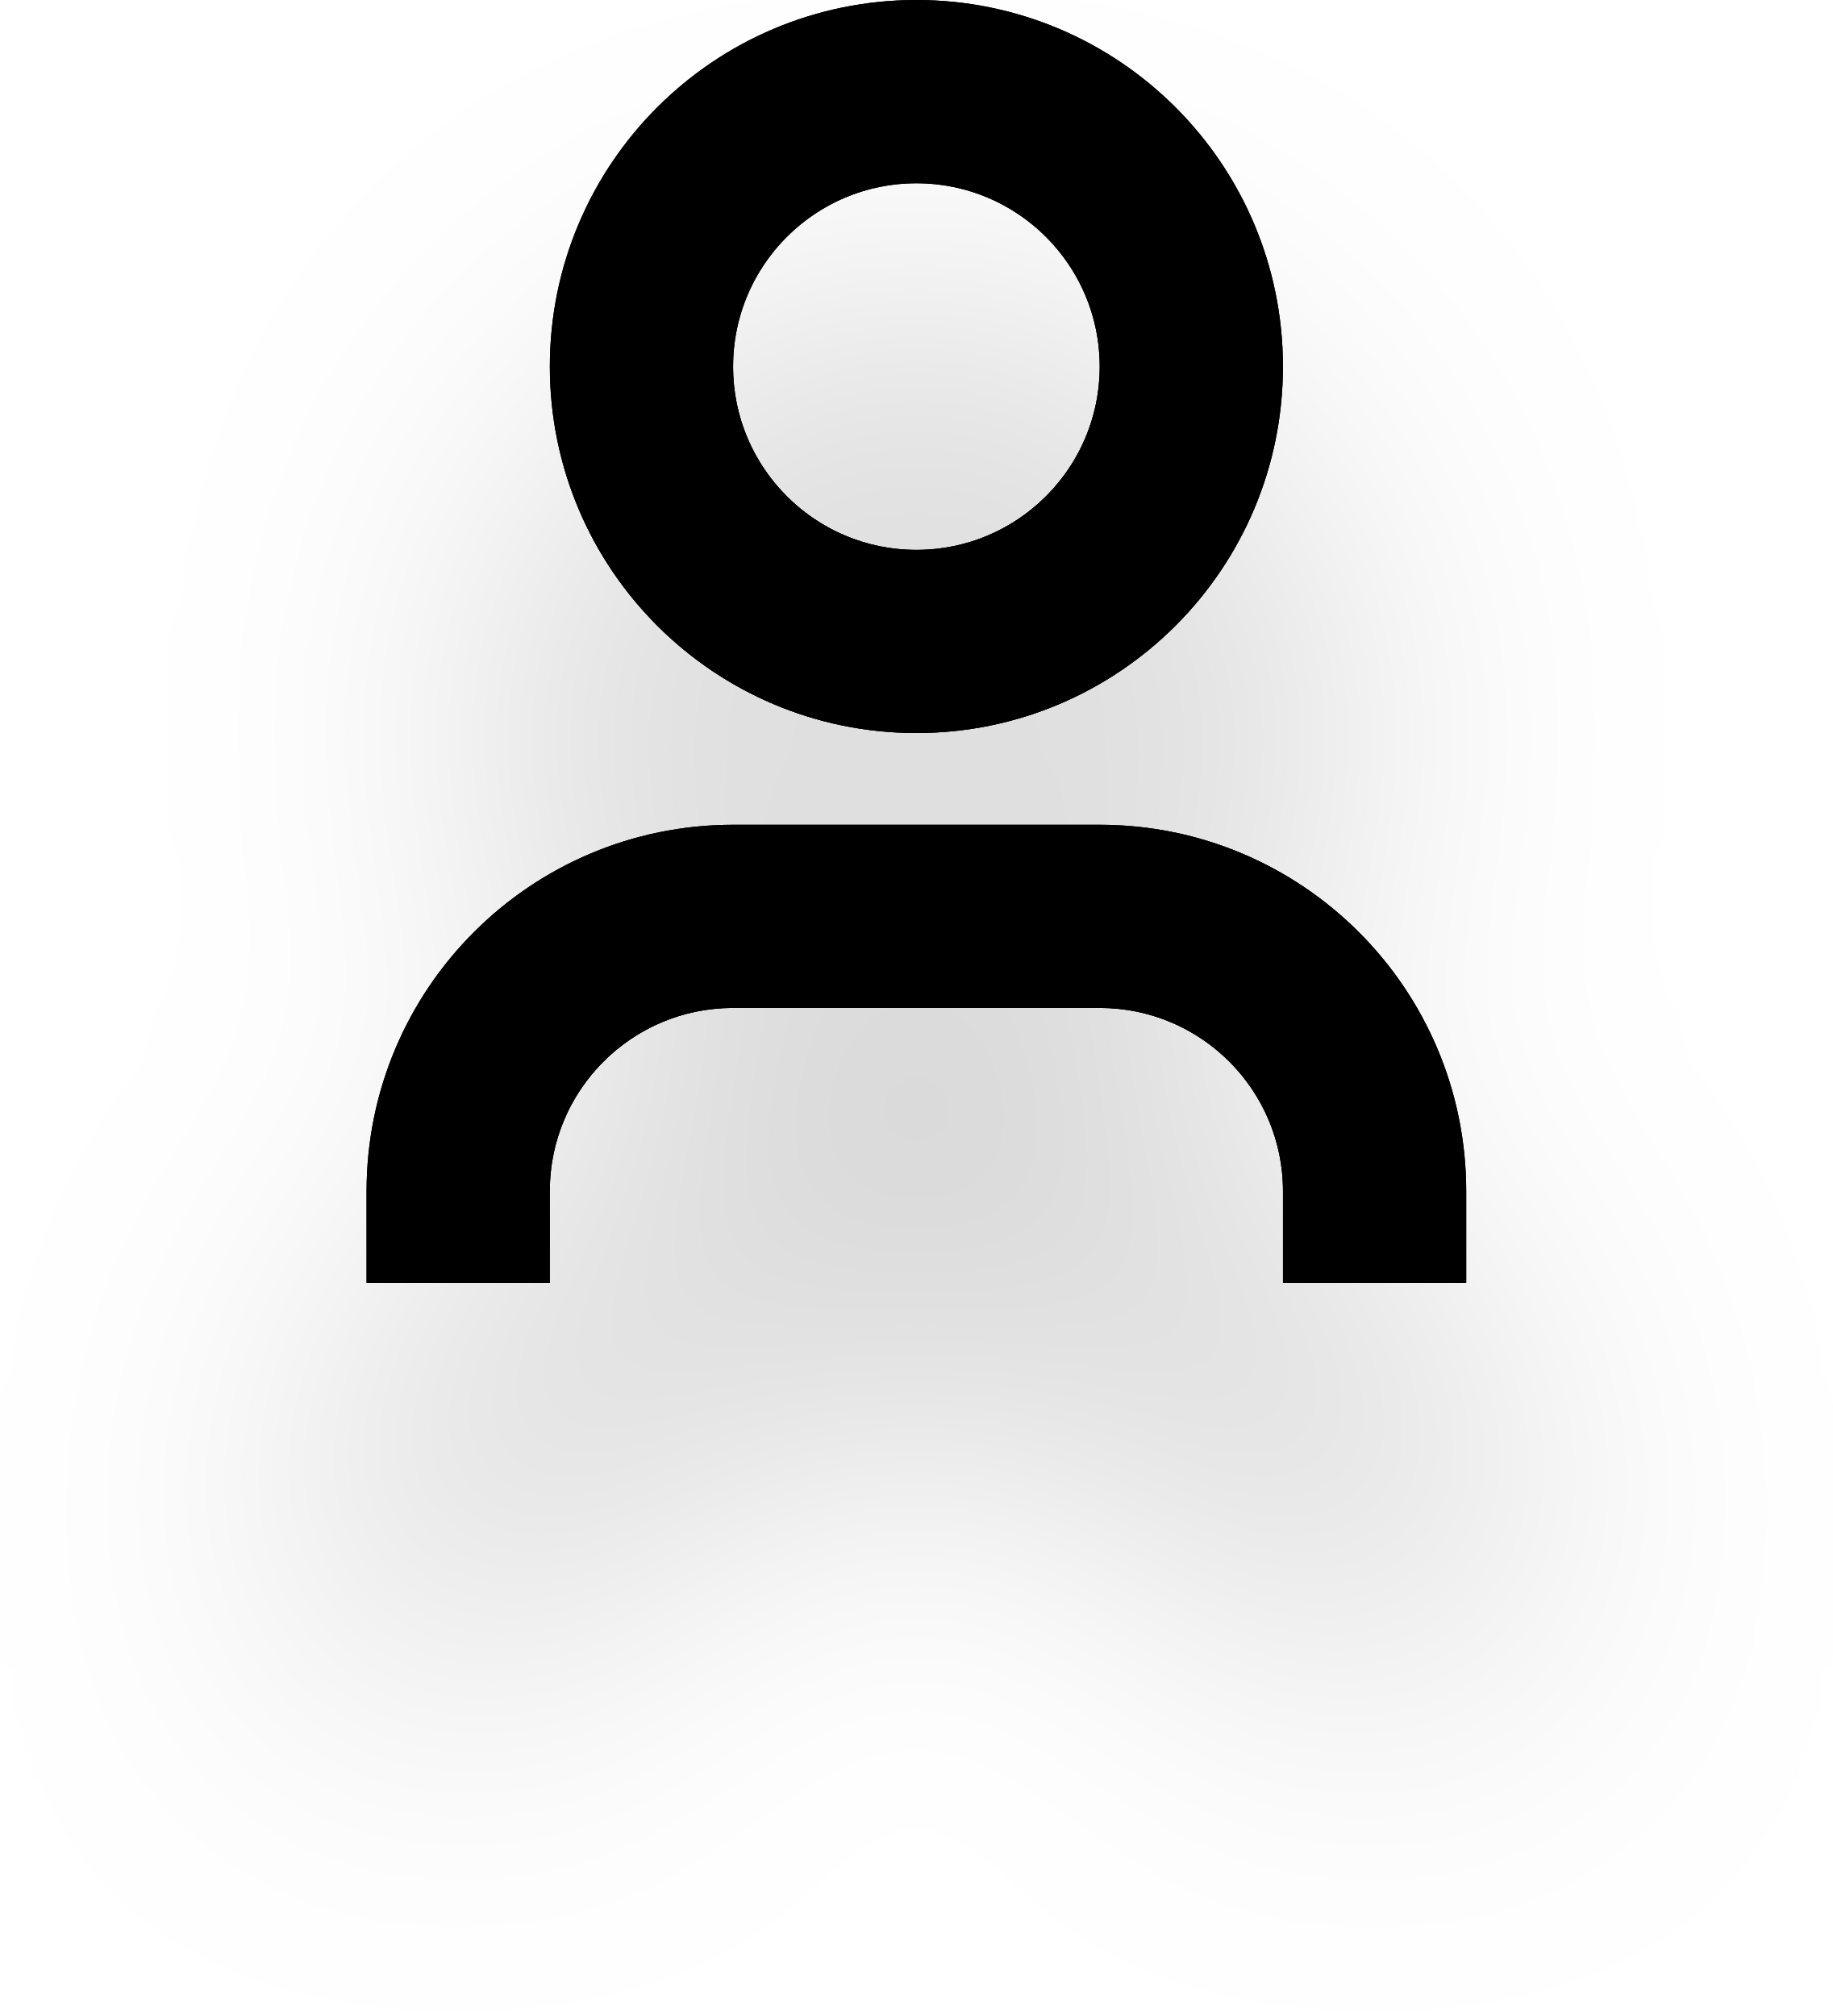
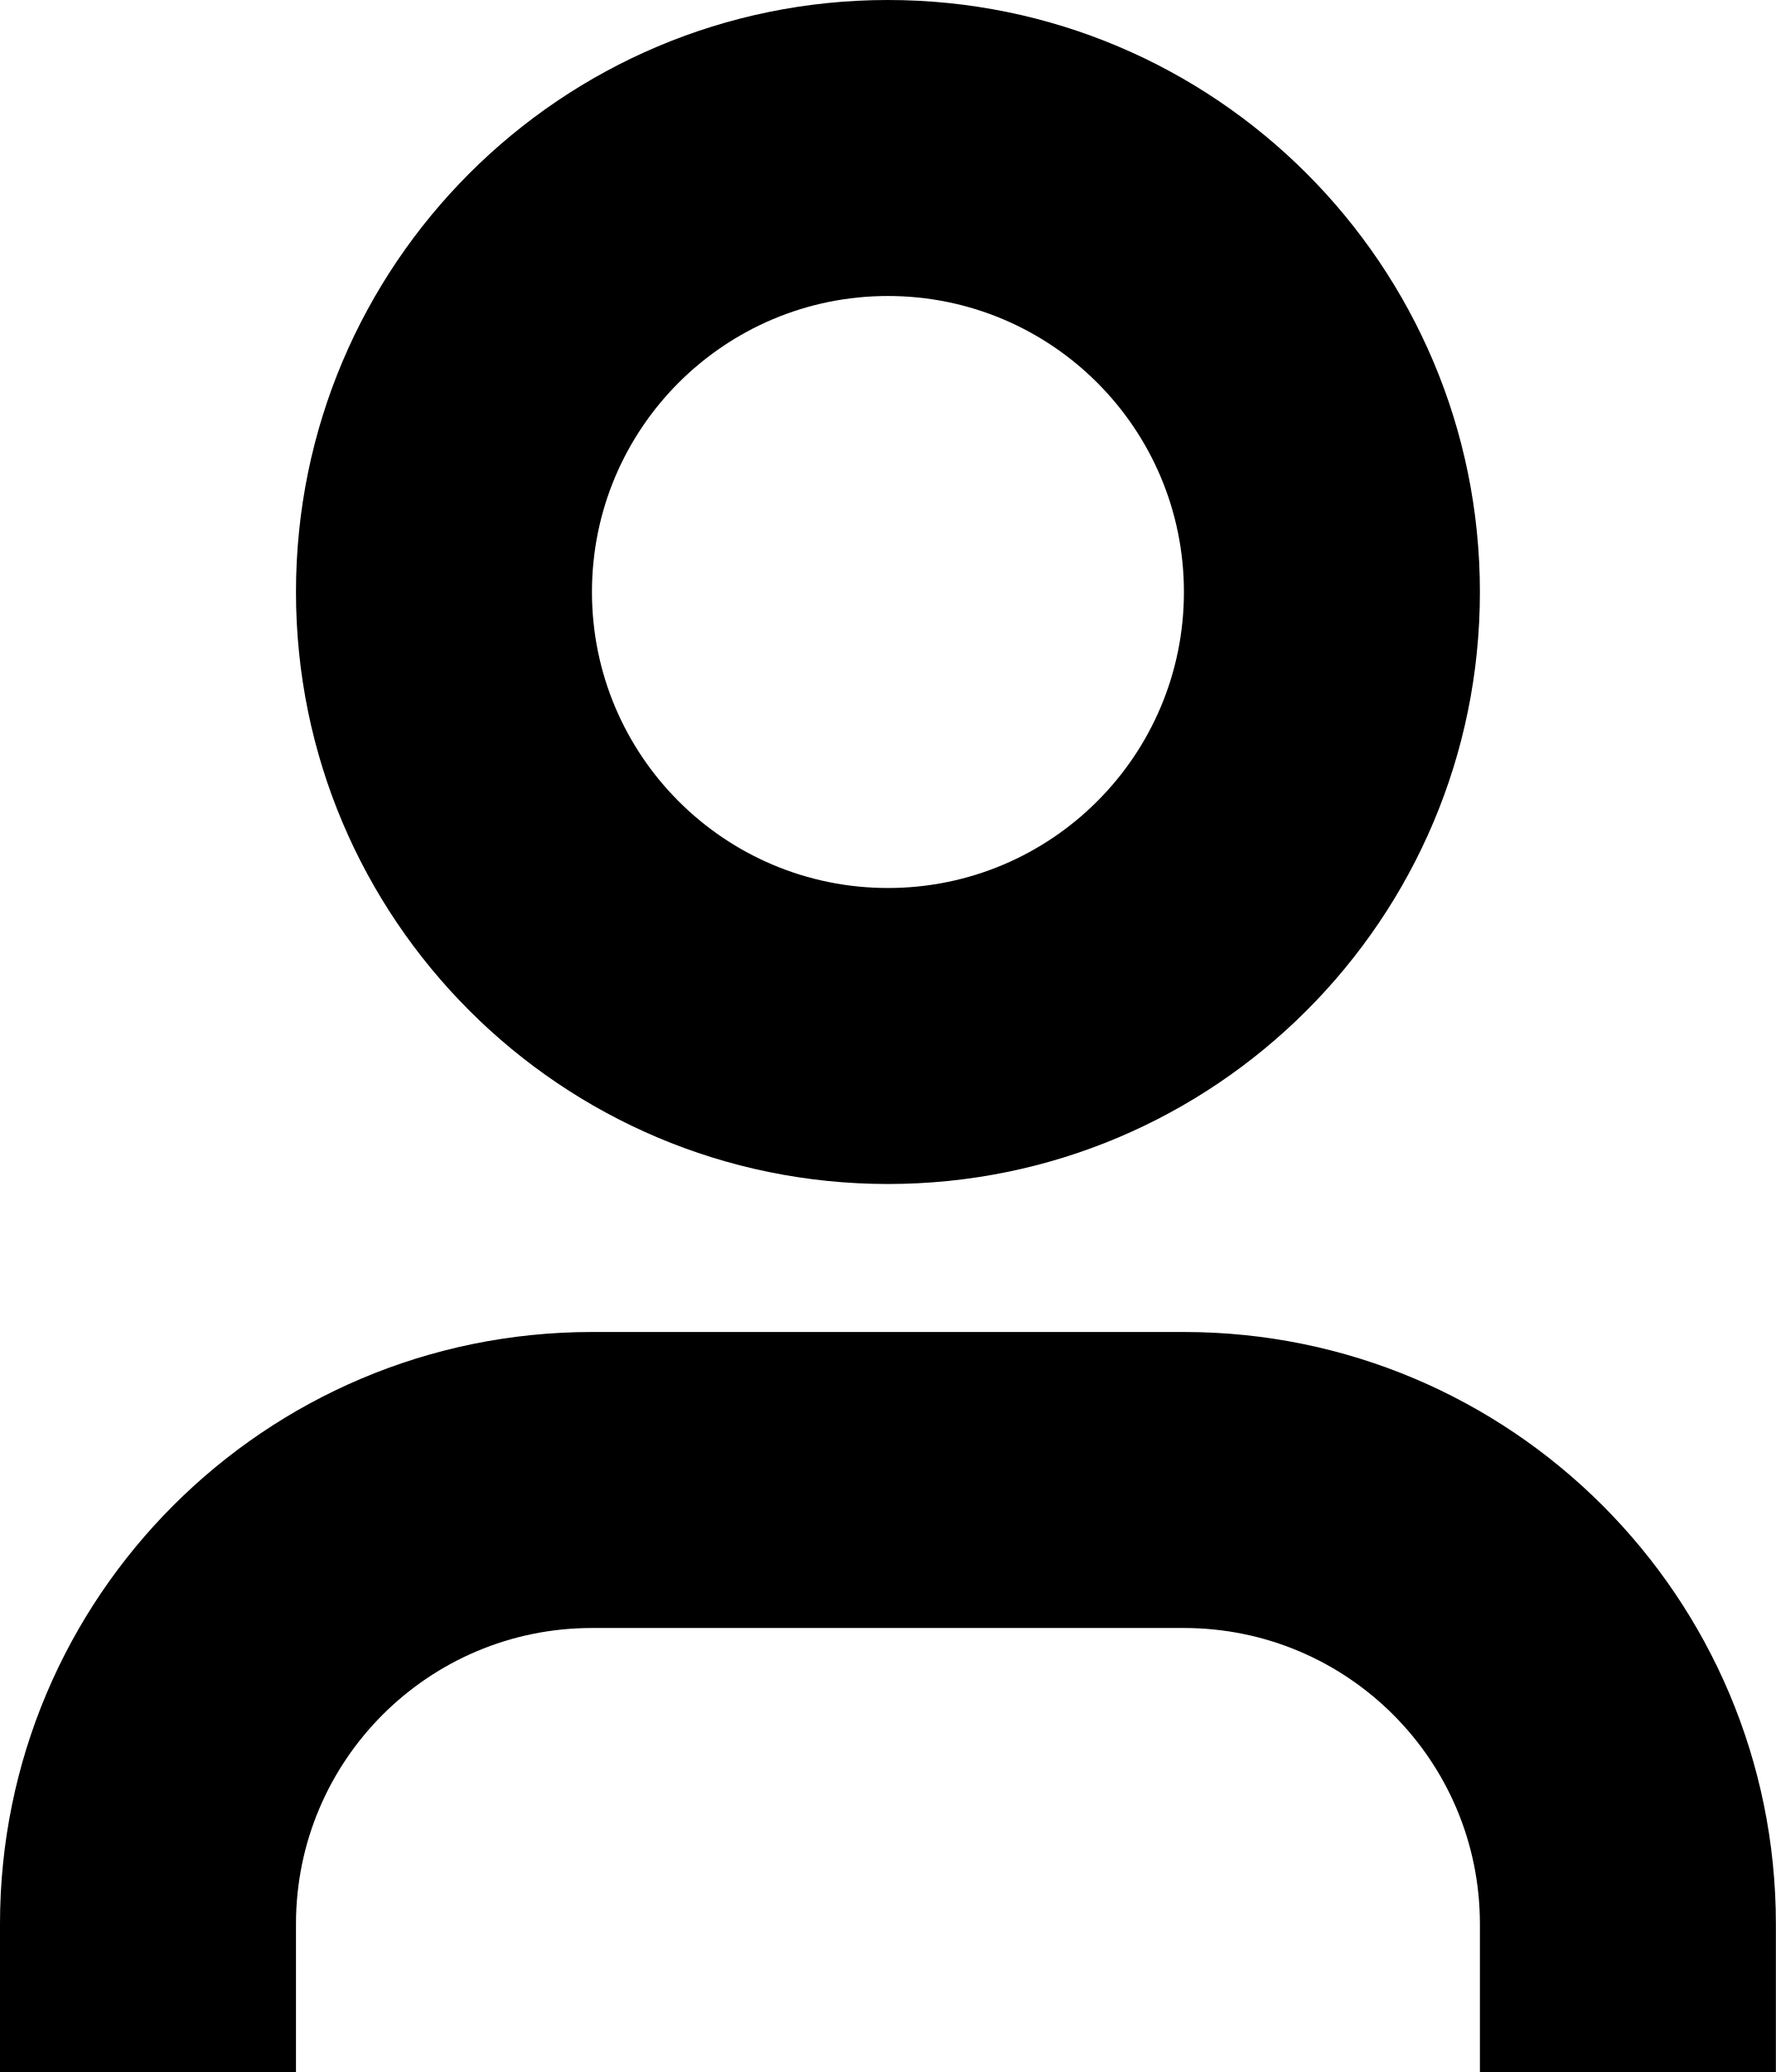
- <svg xmlns="http://www.w3.org/2000/svg" width="20" height="22" fill="none">
-   <g filter="url(#a)">
-     <path fill-rule="evenodd" clip-rule="evenodd" d="M12 4a2 2 0 1 1-4 0 2 2 0 0 1 4 0zm2 0a4 4 0 1 1-8 0 4 4 0 0 1 8 0zM8 9a4 4 0 0 0-4 4v1h2v-1a2 2 0 0 1 2-2h4a2 2 0 0 1 2 2v1h2v-1a4 4 0 0 0-4-4H8z" fill="#000" />
-     <path d="M10 6.5a2.5 2.5 0 1 0 0-5 2.5 2.5 0 0 0 0 5zM13.5 4a3.5 3.5 0 1 1-7 0 3.5 3.5 0 0 1 7 0zm-9 9A3.5 3.5 0 0 1 8 9.5h4a3.5 3.5 0 0 1 3.5 3.5v.5h-1V13a2.5 2.5 0 0 0-2.5-2.5H8A2.5 2.5 0 0 0 5.5 13v.5h-1V13z" stroke="#000" />
-     <path d="M10 6.5a2.5 2.5 0 1 0 0-5 2.5 2.5 0 0 0 0 5zM13.5 4a3.5 3.5 0 1 1-7 0 3.5 3.5 0 0 1 7 0zm-9 9A3.5 3.5 0 0 1 8 9.5h4a3.5 3.5 0 0 1 3.5 3.5v.5h-1V13a2.5 2.5 0 0 0-2.5-2.5H8A2.5 2.5 0 0 0 5.5 13v.5h-1V13z" stroke="#000" stroke-opacity=".2" />
-   </g>
-   <defs>
-     <filter id="a" x="0" y="0" width="20" height="22" filterUnits="userSpaceOnUse" color-interpolation-filters="sRGB">
-       <feFlood flood-opacity="0" result="BackgroundImageFix" />
-       <feColorMatrix in="SourceAlpha" values="0 0 0 0 0 0 0 0 0 0 0 0 0 0 0 0 0 0 127 0" result="hardAlpha" />
-       <feOffset dy="4" />
-       <feGaussianBlur stdDeviation="2" />
-       <feComposite in2="hardAlpha" operator="out" />
-       <feColorMatrix values="0 0 0 0 0 0 0 0 0 0 0 0 0 0 0 0 0 0 0.25 0" />
-       <feBlend in2="BackgroundImageFix" result="effect1_dropShadow_19177_847" />
-       <feBlend in="SourceGraphic" in2="effect1_dropShadow_19177_847" result="shape" />
-     </filter>
-   </defs>
+ <svg xmlns="http://www.w3.org/2000/svg" width="12" height="14" fill="none">
+   <path fill-rule="evenodd" clip-rule="evenodd" d="M8 4a2 2 0 1 1-4 0 2 2 0 0 1 4 0zm2 0a4 4 0 1 1-8 0 4 4 0 0 1 8 0zM4 9a4 4 0 0 0-4 4v1h2v-1a2 2 0 0 1 2-2h4a2 2 0 0 1 2 2v1h2v-1a4 4 0 0 0-4-4H4z" fill="#000" />
</svg>
